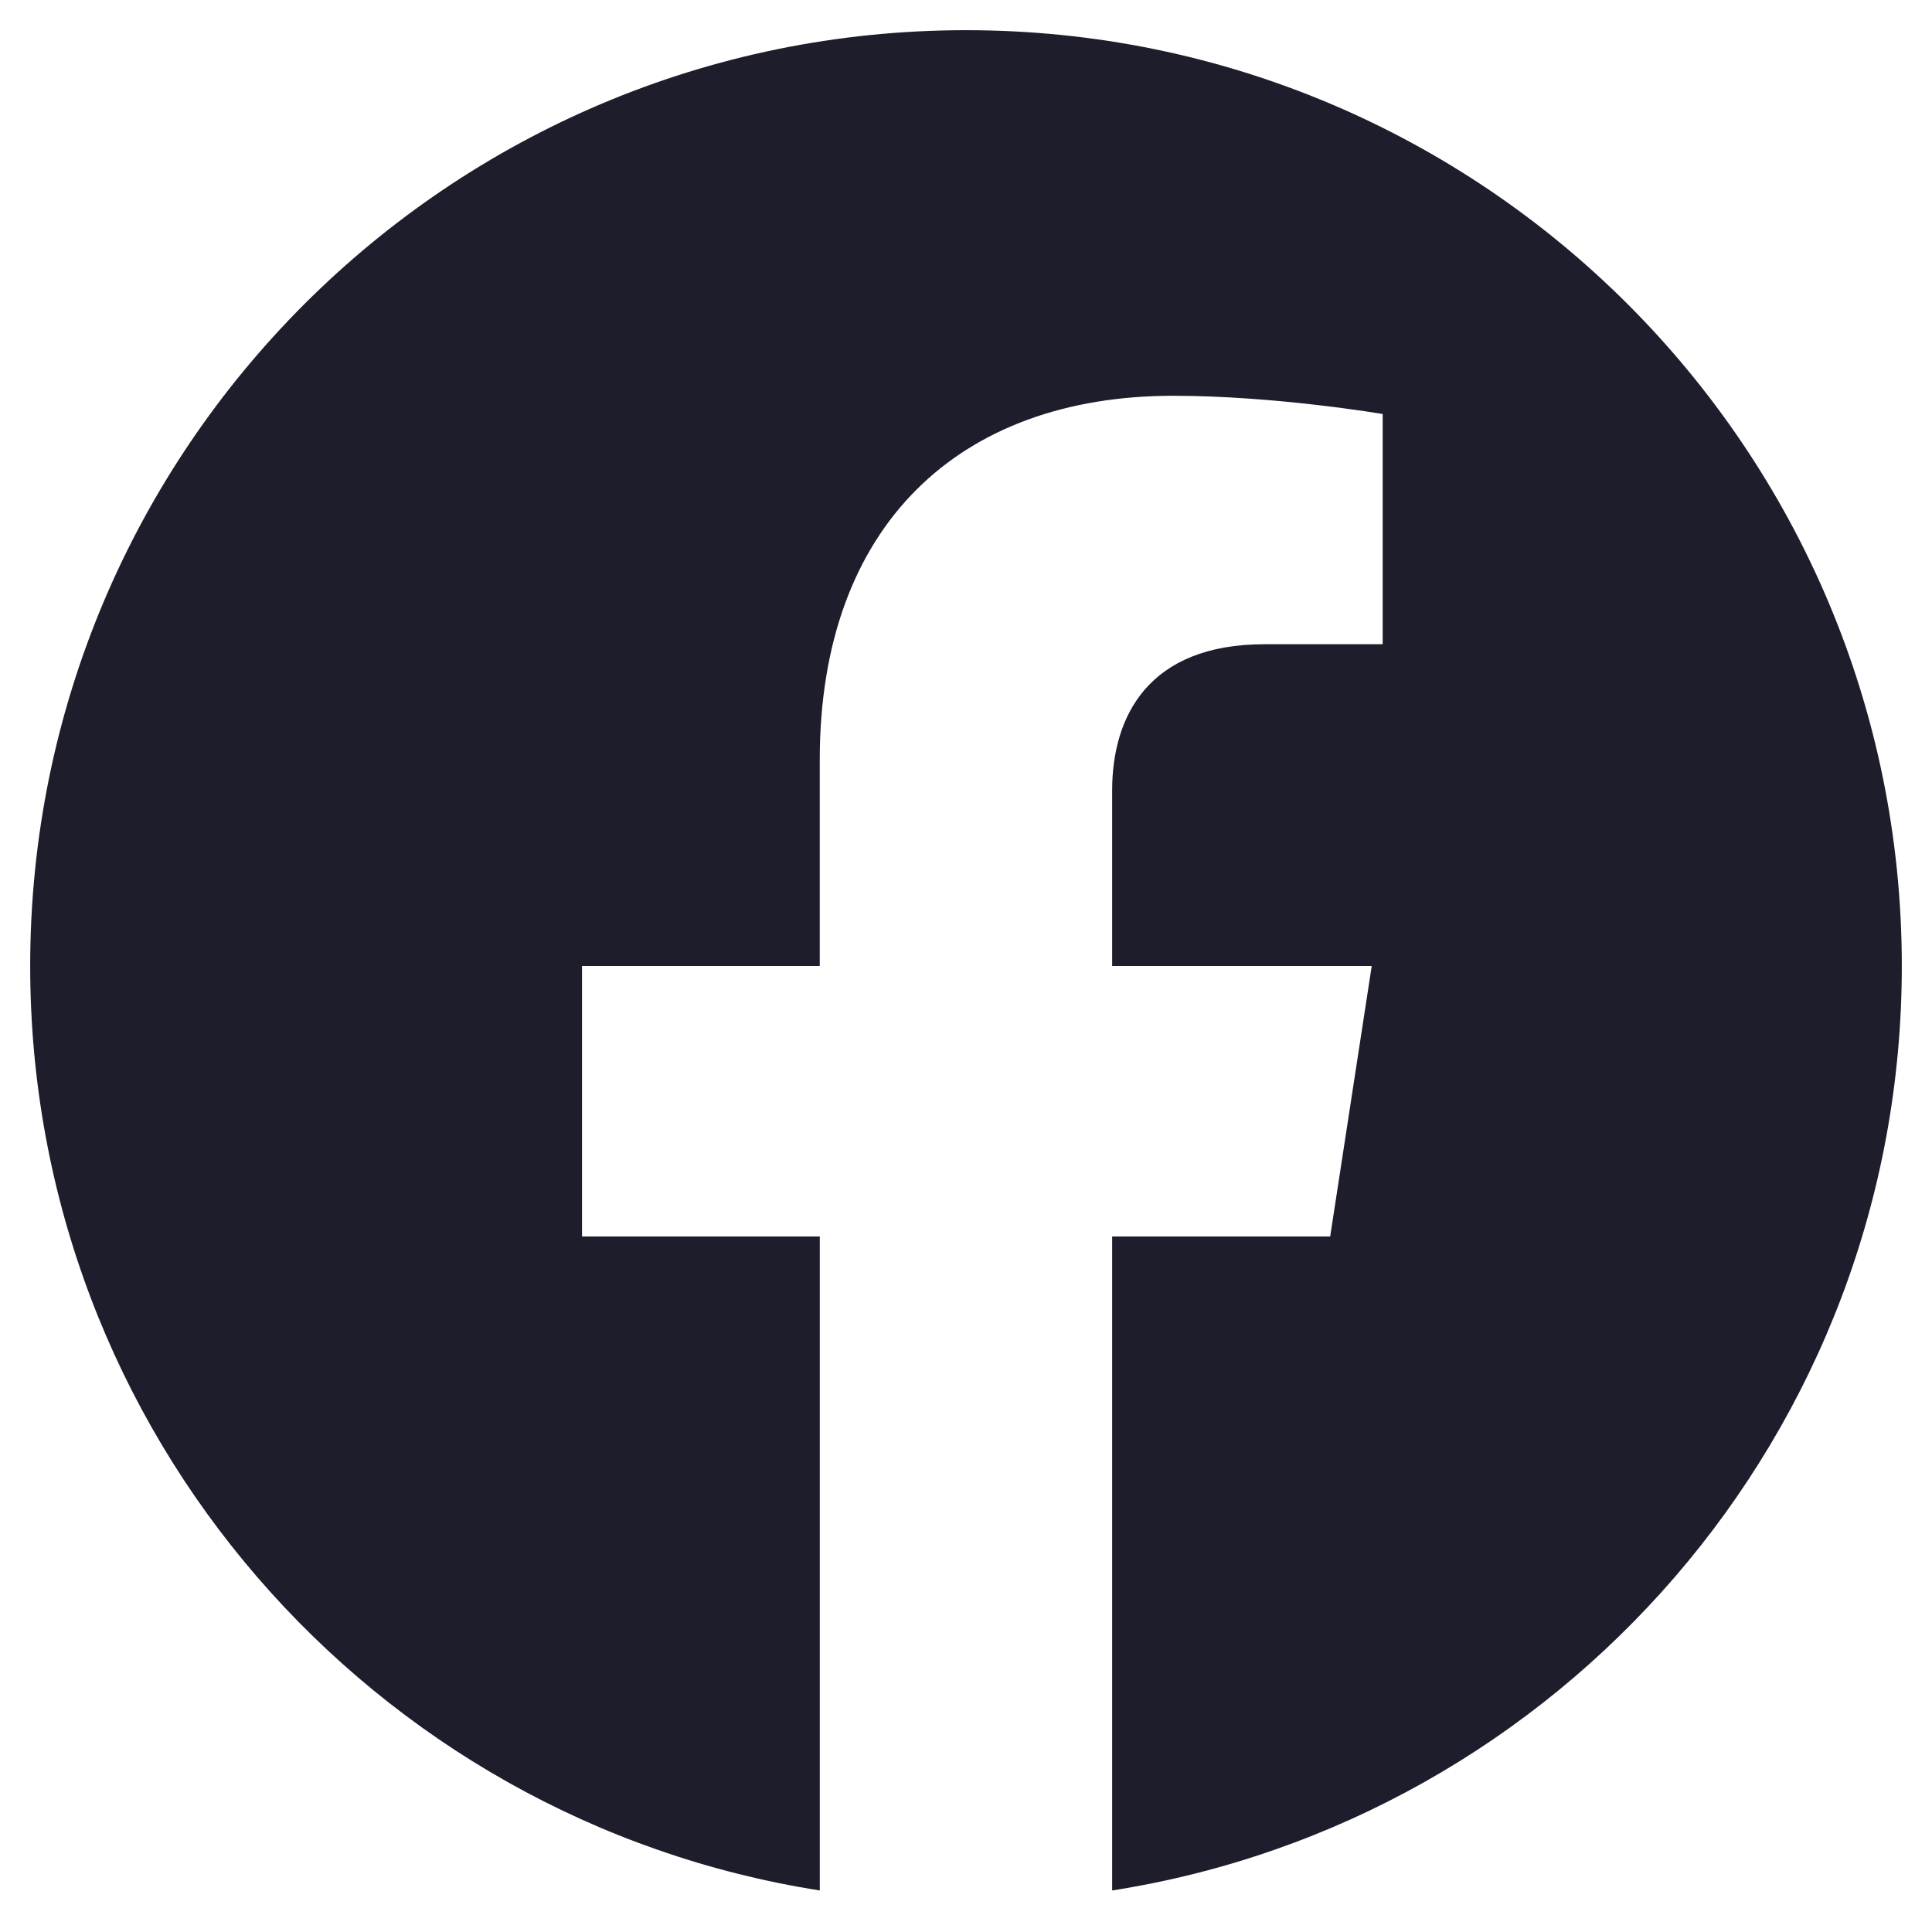
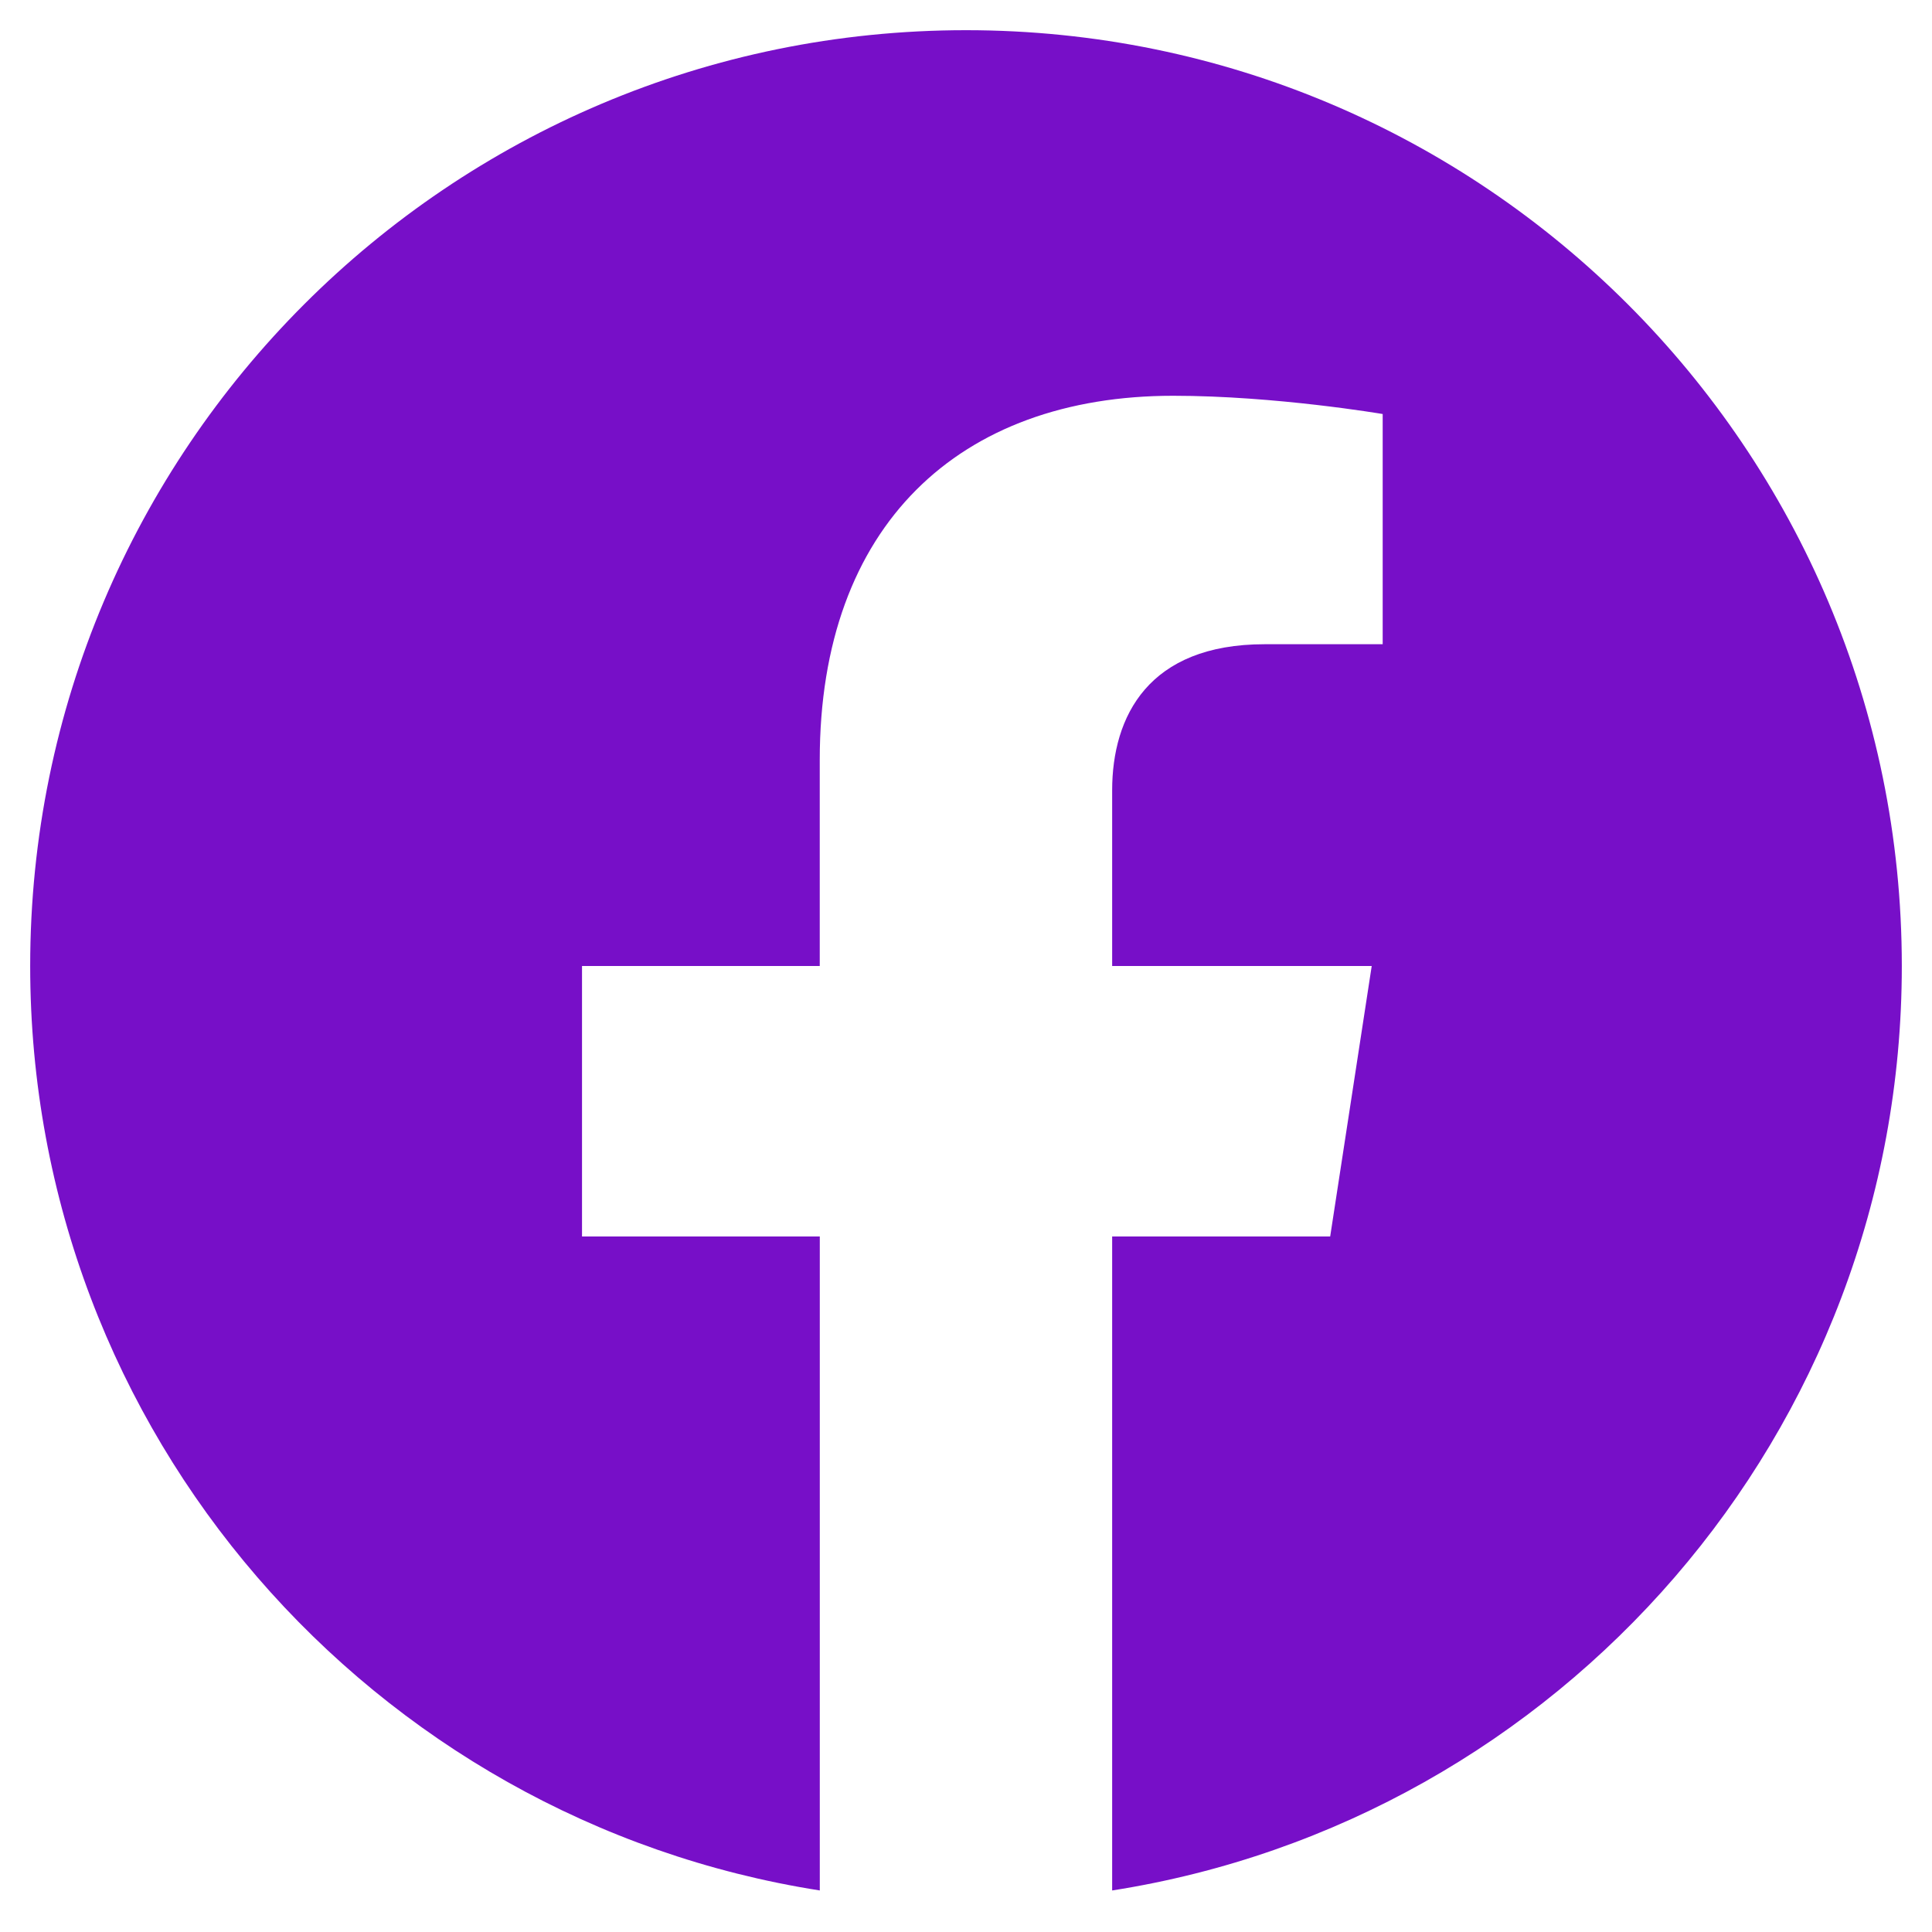
<svg xmlns="http://www.w3.org/2000/svg" width="40" height="40" viewBox="0 0 40 40">
-   <path fill="#1D1D2B" fill-rule="evenodd" d="M23.027 39.14C32.29 37.687 39.375 29.67 39.375 20 39.375 9.297 30.703.625 20 .625S.625 9.297.625 20c0 9.67 7.085 17.686 16.348 19.14V25.6H12.05V20h4.922v-4.269c0-4.855 2.89-7.537 7.318-7.537 2.12 0 4.337.378 4.337.378v4.766h-2.444c-2.406 0-3.157 1.493-3.157 3.025V20h5.374l-.86 5.6h-4.514v13.54z" />
+   <path fill="#770fc8" fill-rule="evenodd" d="M23.027 39.14C32.29 37.687 39.375 29.67 39.375 20 39.375 9.297 30.703.625 20 .625S.625 9.297.625 20c0 9.67 7.085 17.686 16.348 19.14V25.6H12.05V20h4.922v-4.269c0-4.855 2.89-7.537 7.318-7.537 2.12 0 4.337.378 4.337.378v4.766h-2.444c-2.406 0-3.157 1.493-3.157 3.025V20h5.374l-.86 5.6h-4.514v13.54z" />
</svg>
